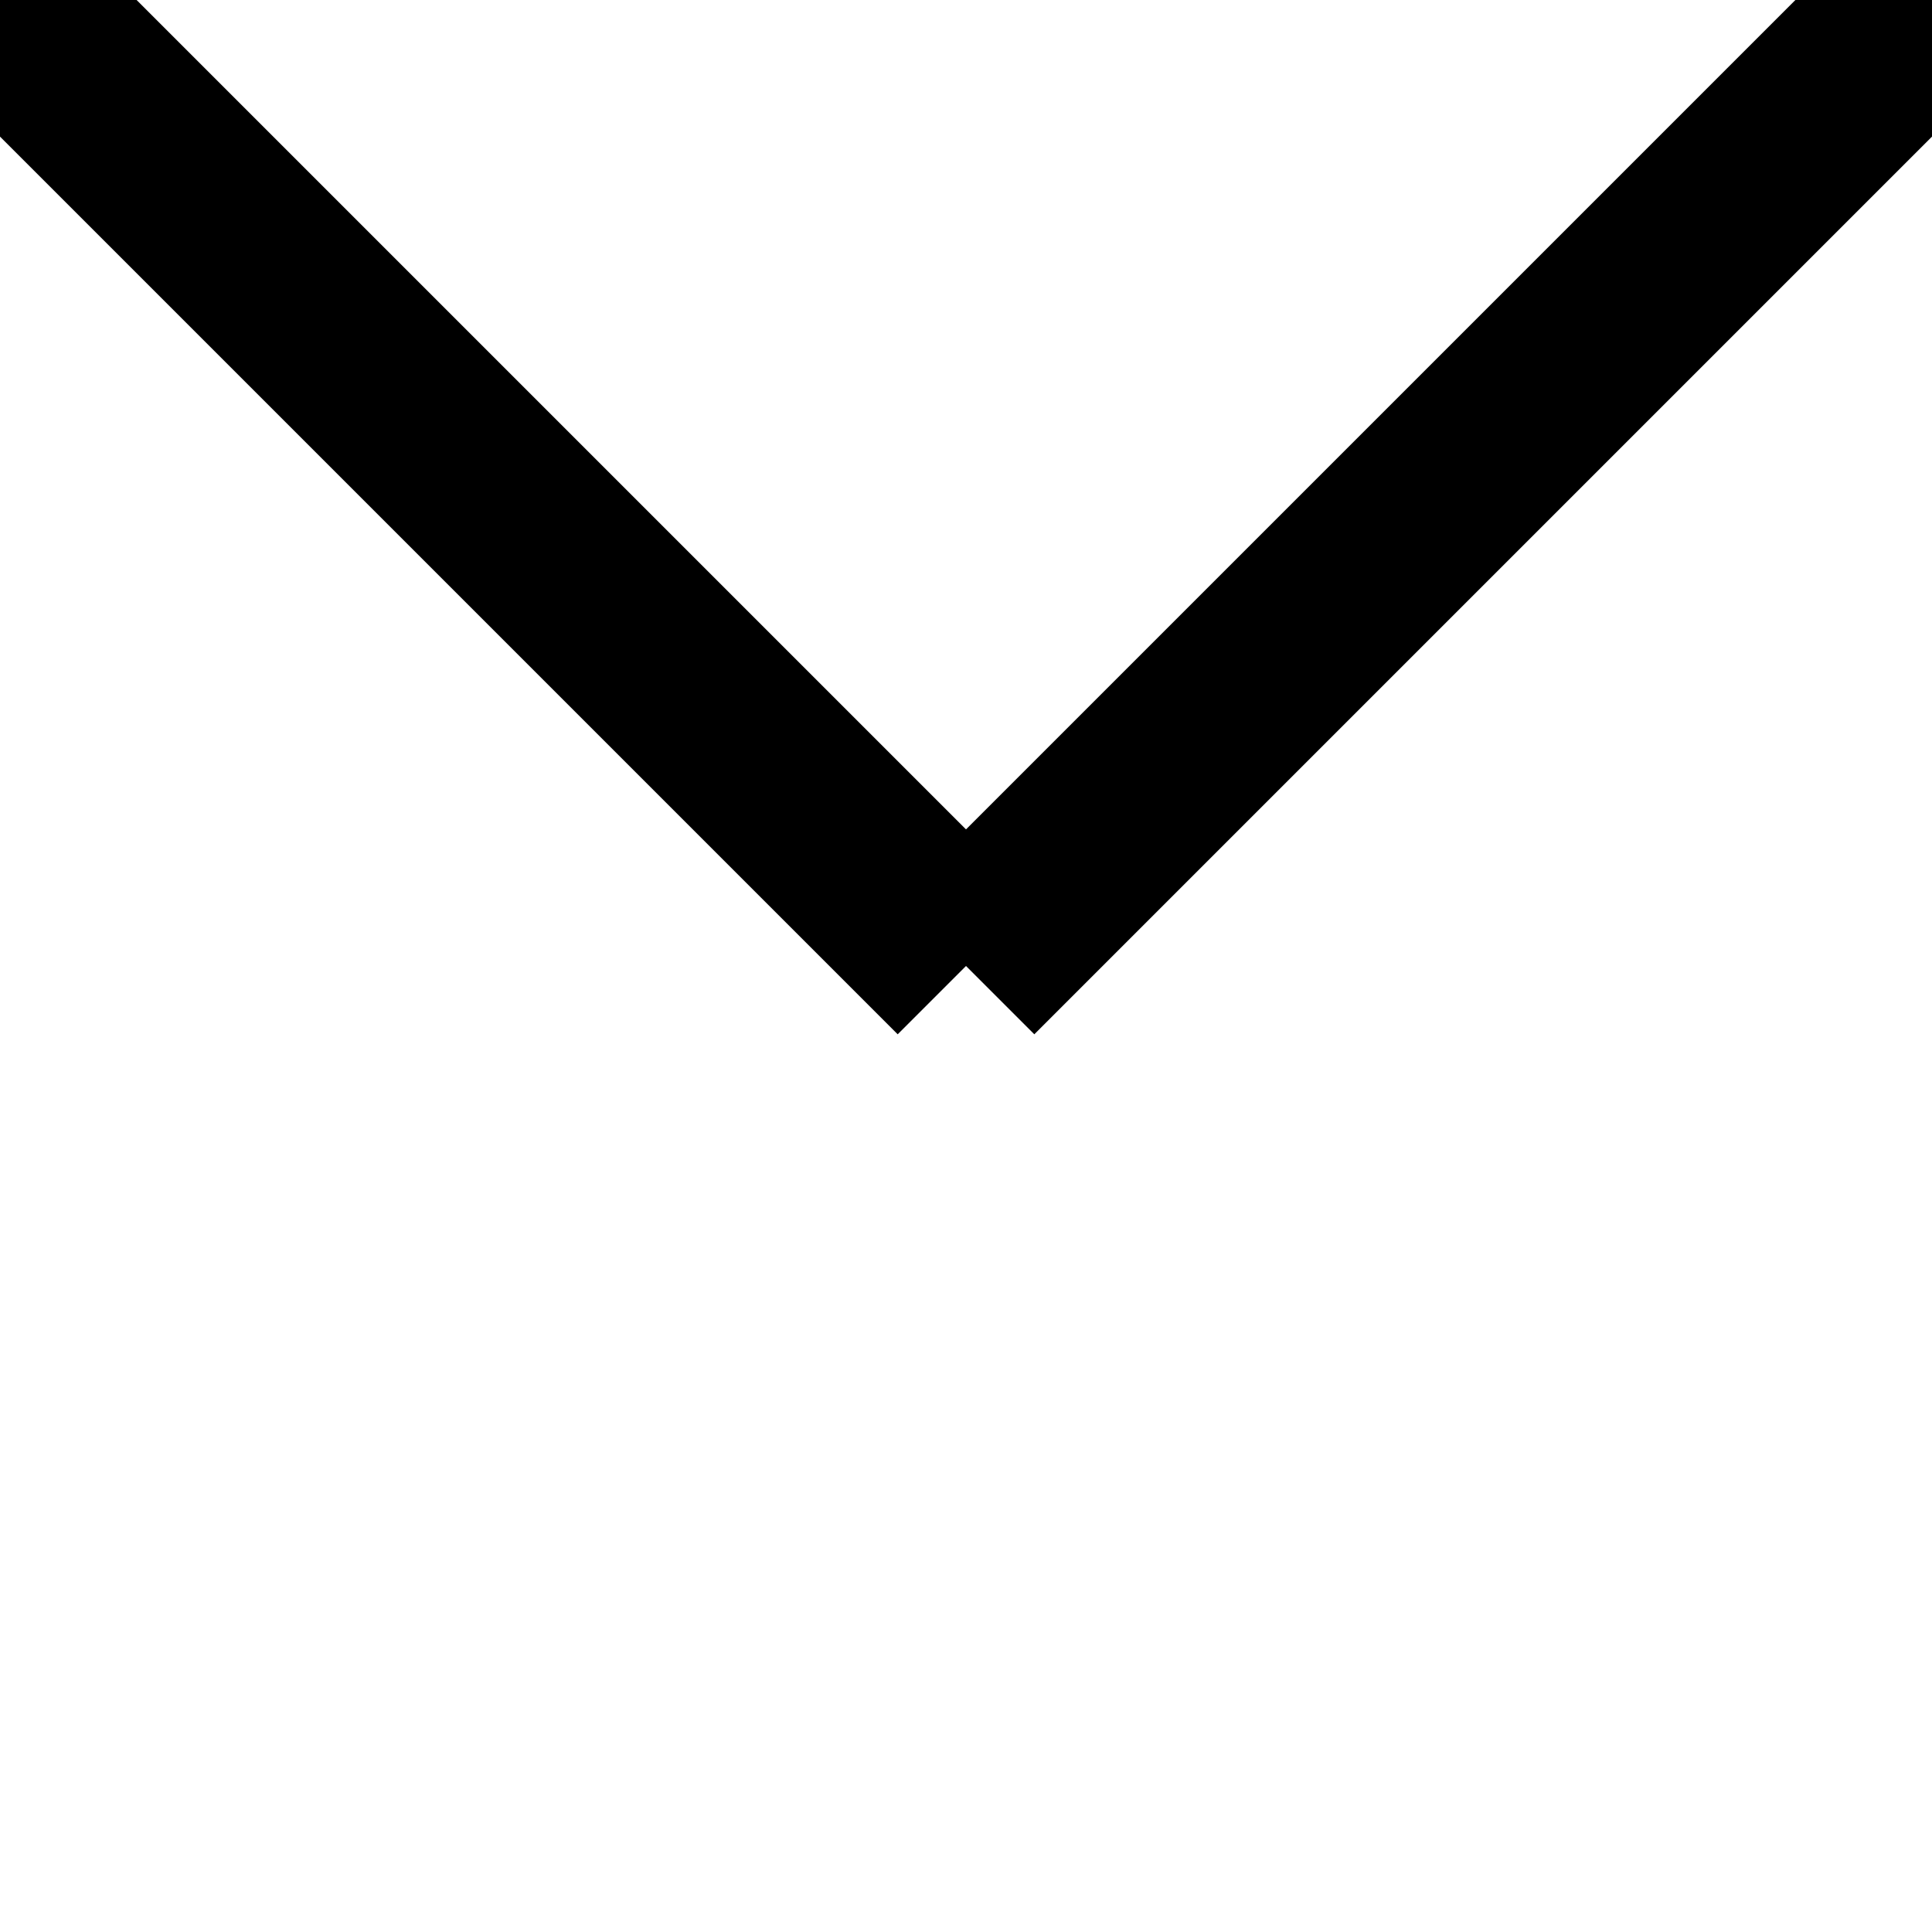
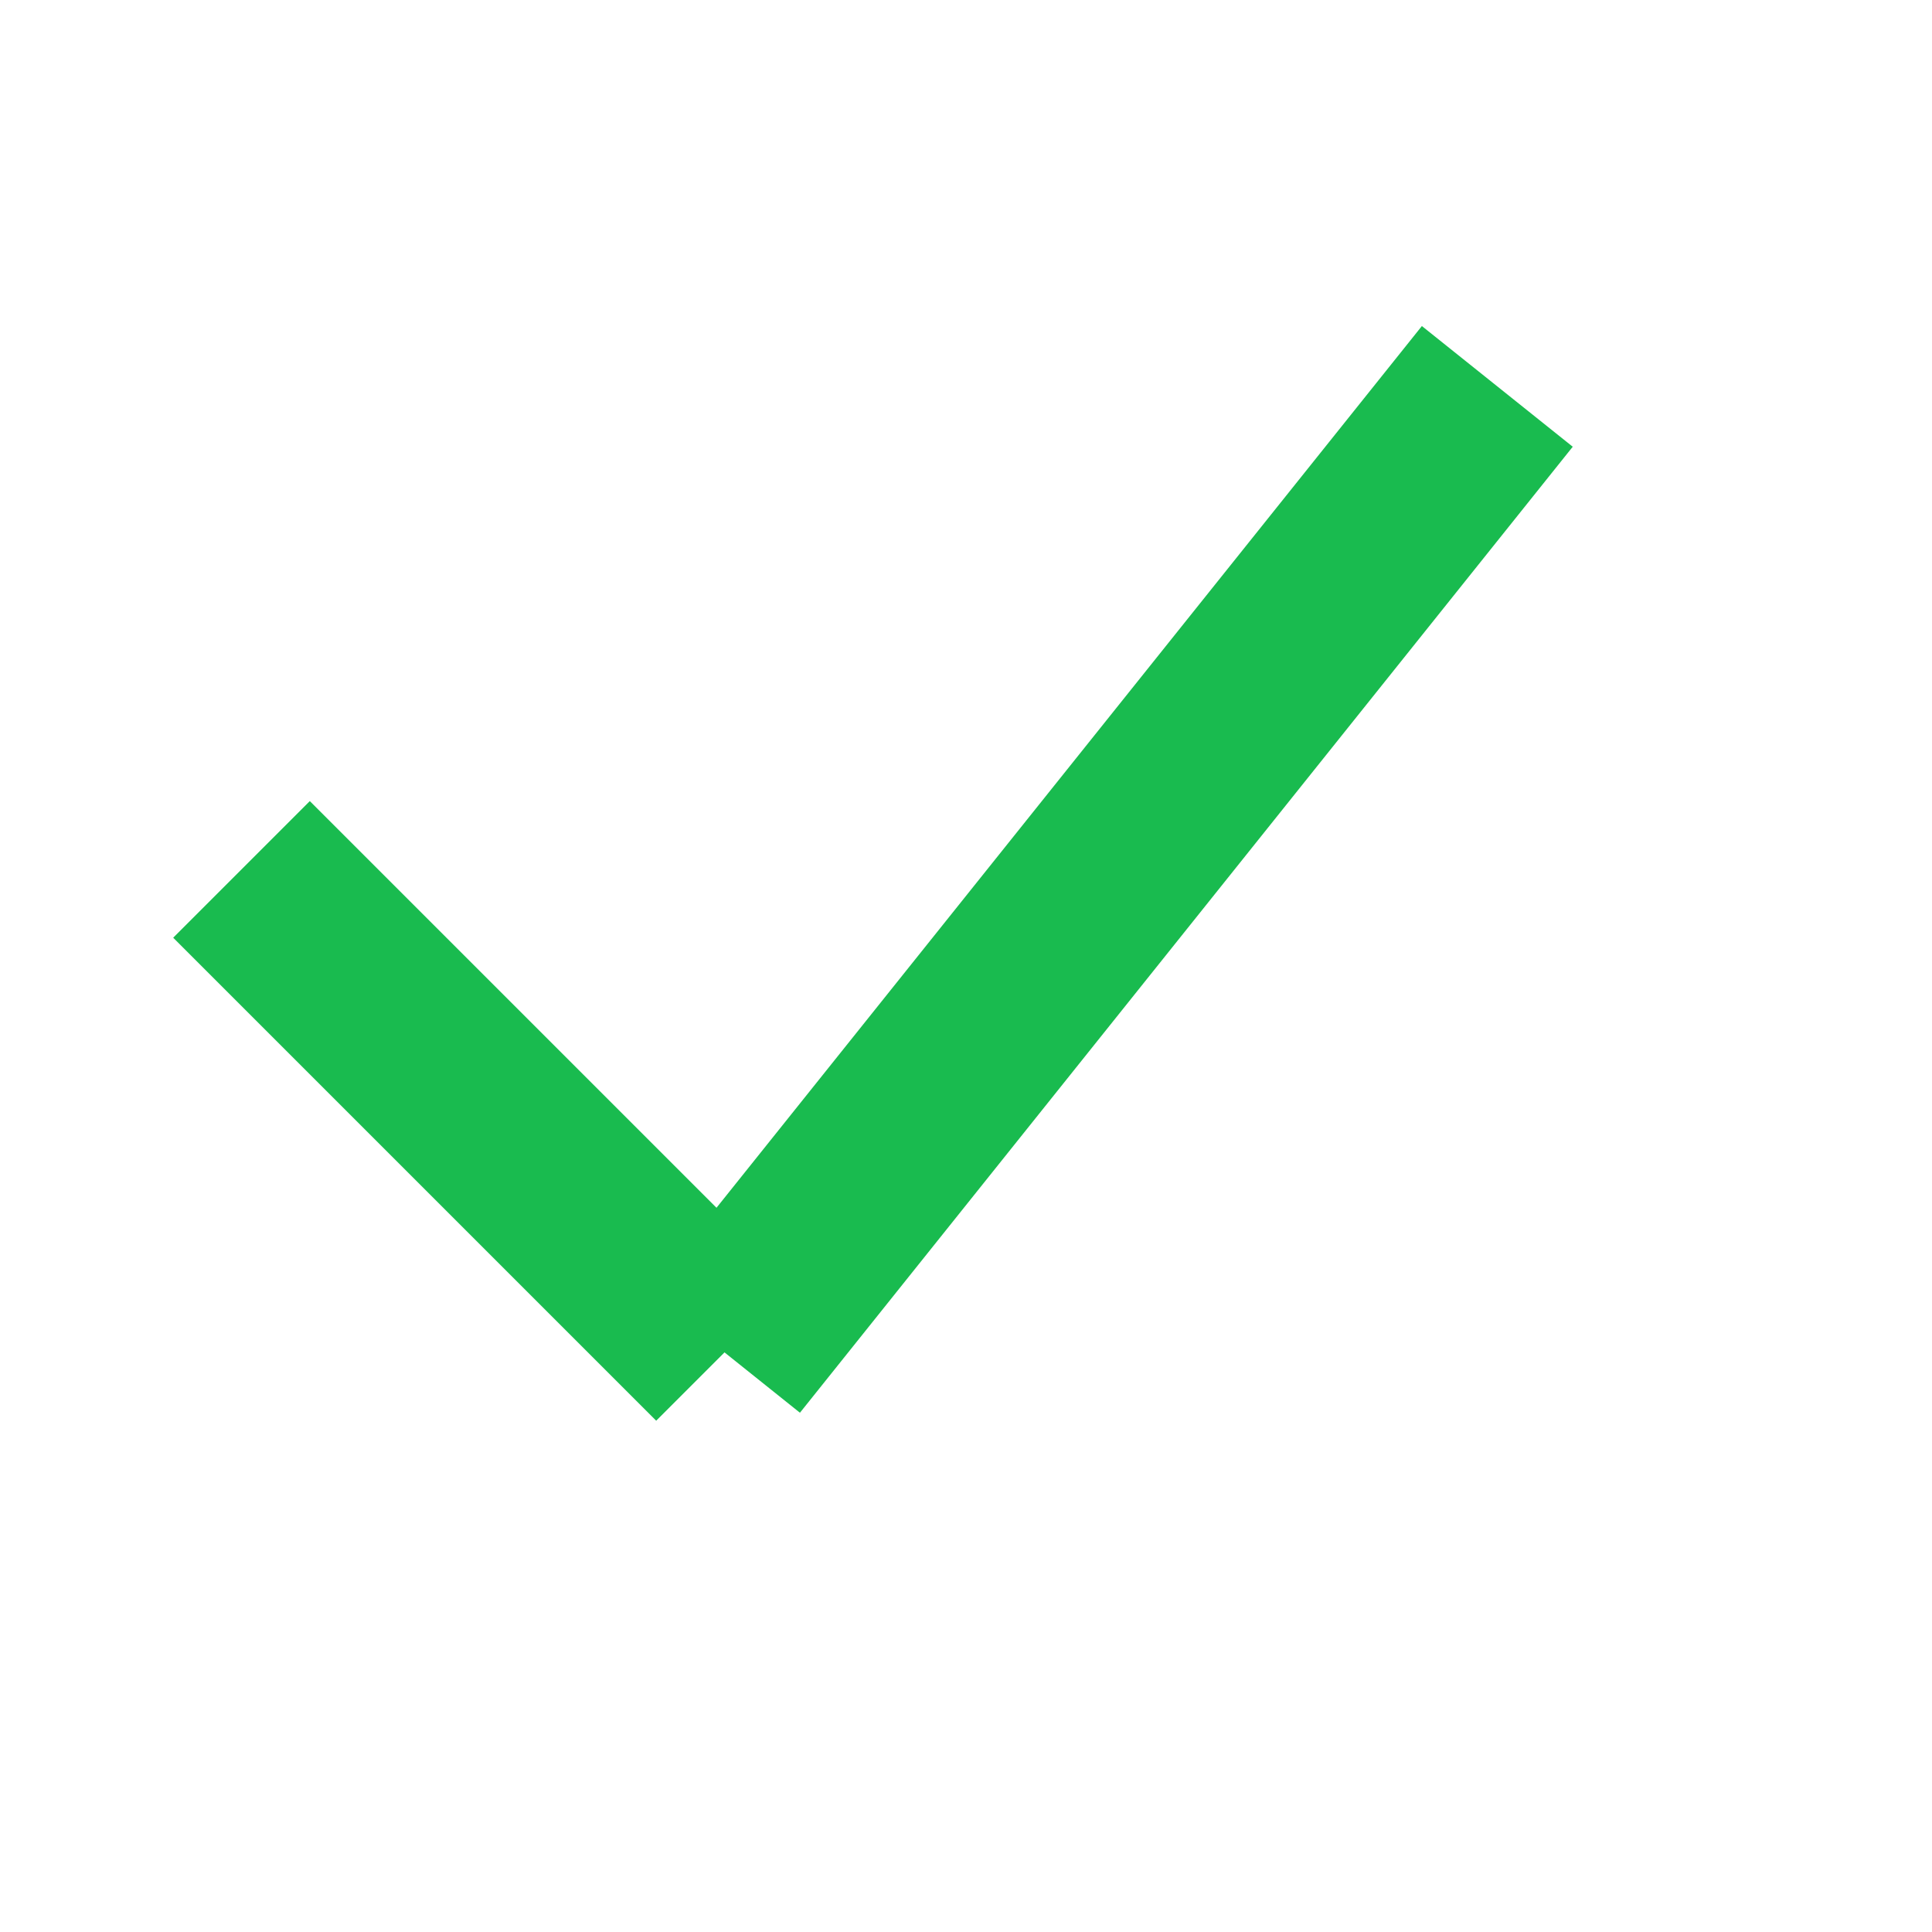
- <svg xmlns="http://www.w3.org/2000/svg" width="10" height="10">
-   <line x1="0" y1="0" x2="5" y2="5" stroke="black" stroke-width="1" />
-   <line x1="5" y1="5" x2="10" y2="0" stroke="black" stroke-width="1" />
+ <svg xmlns="http://www.w3.org/2000/svg" width="20" height="20" viewBox="1 2 19 20">
+   <line x1="3" y1="11" x2="8" y2="16" stroke="#19bb4f" stroke-width="2" />
+   <line x1="8" y1="16" x2="16" y2="6" stroke="#19bb4f" stroke-width="2" />
</svg>
